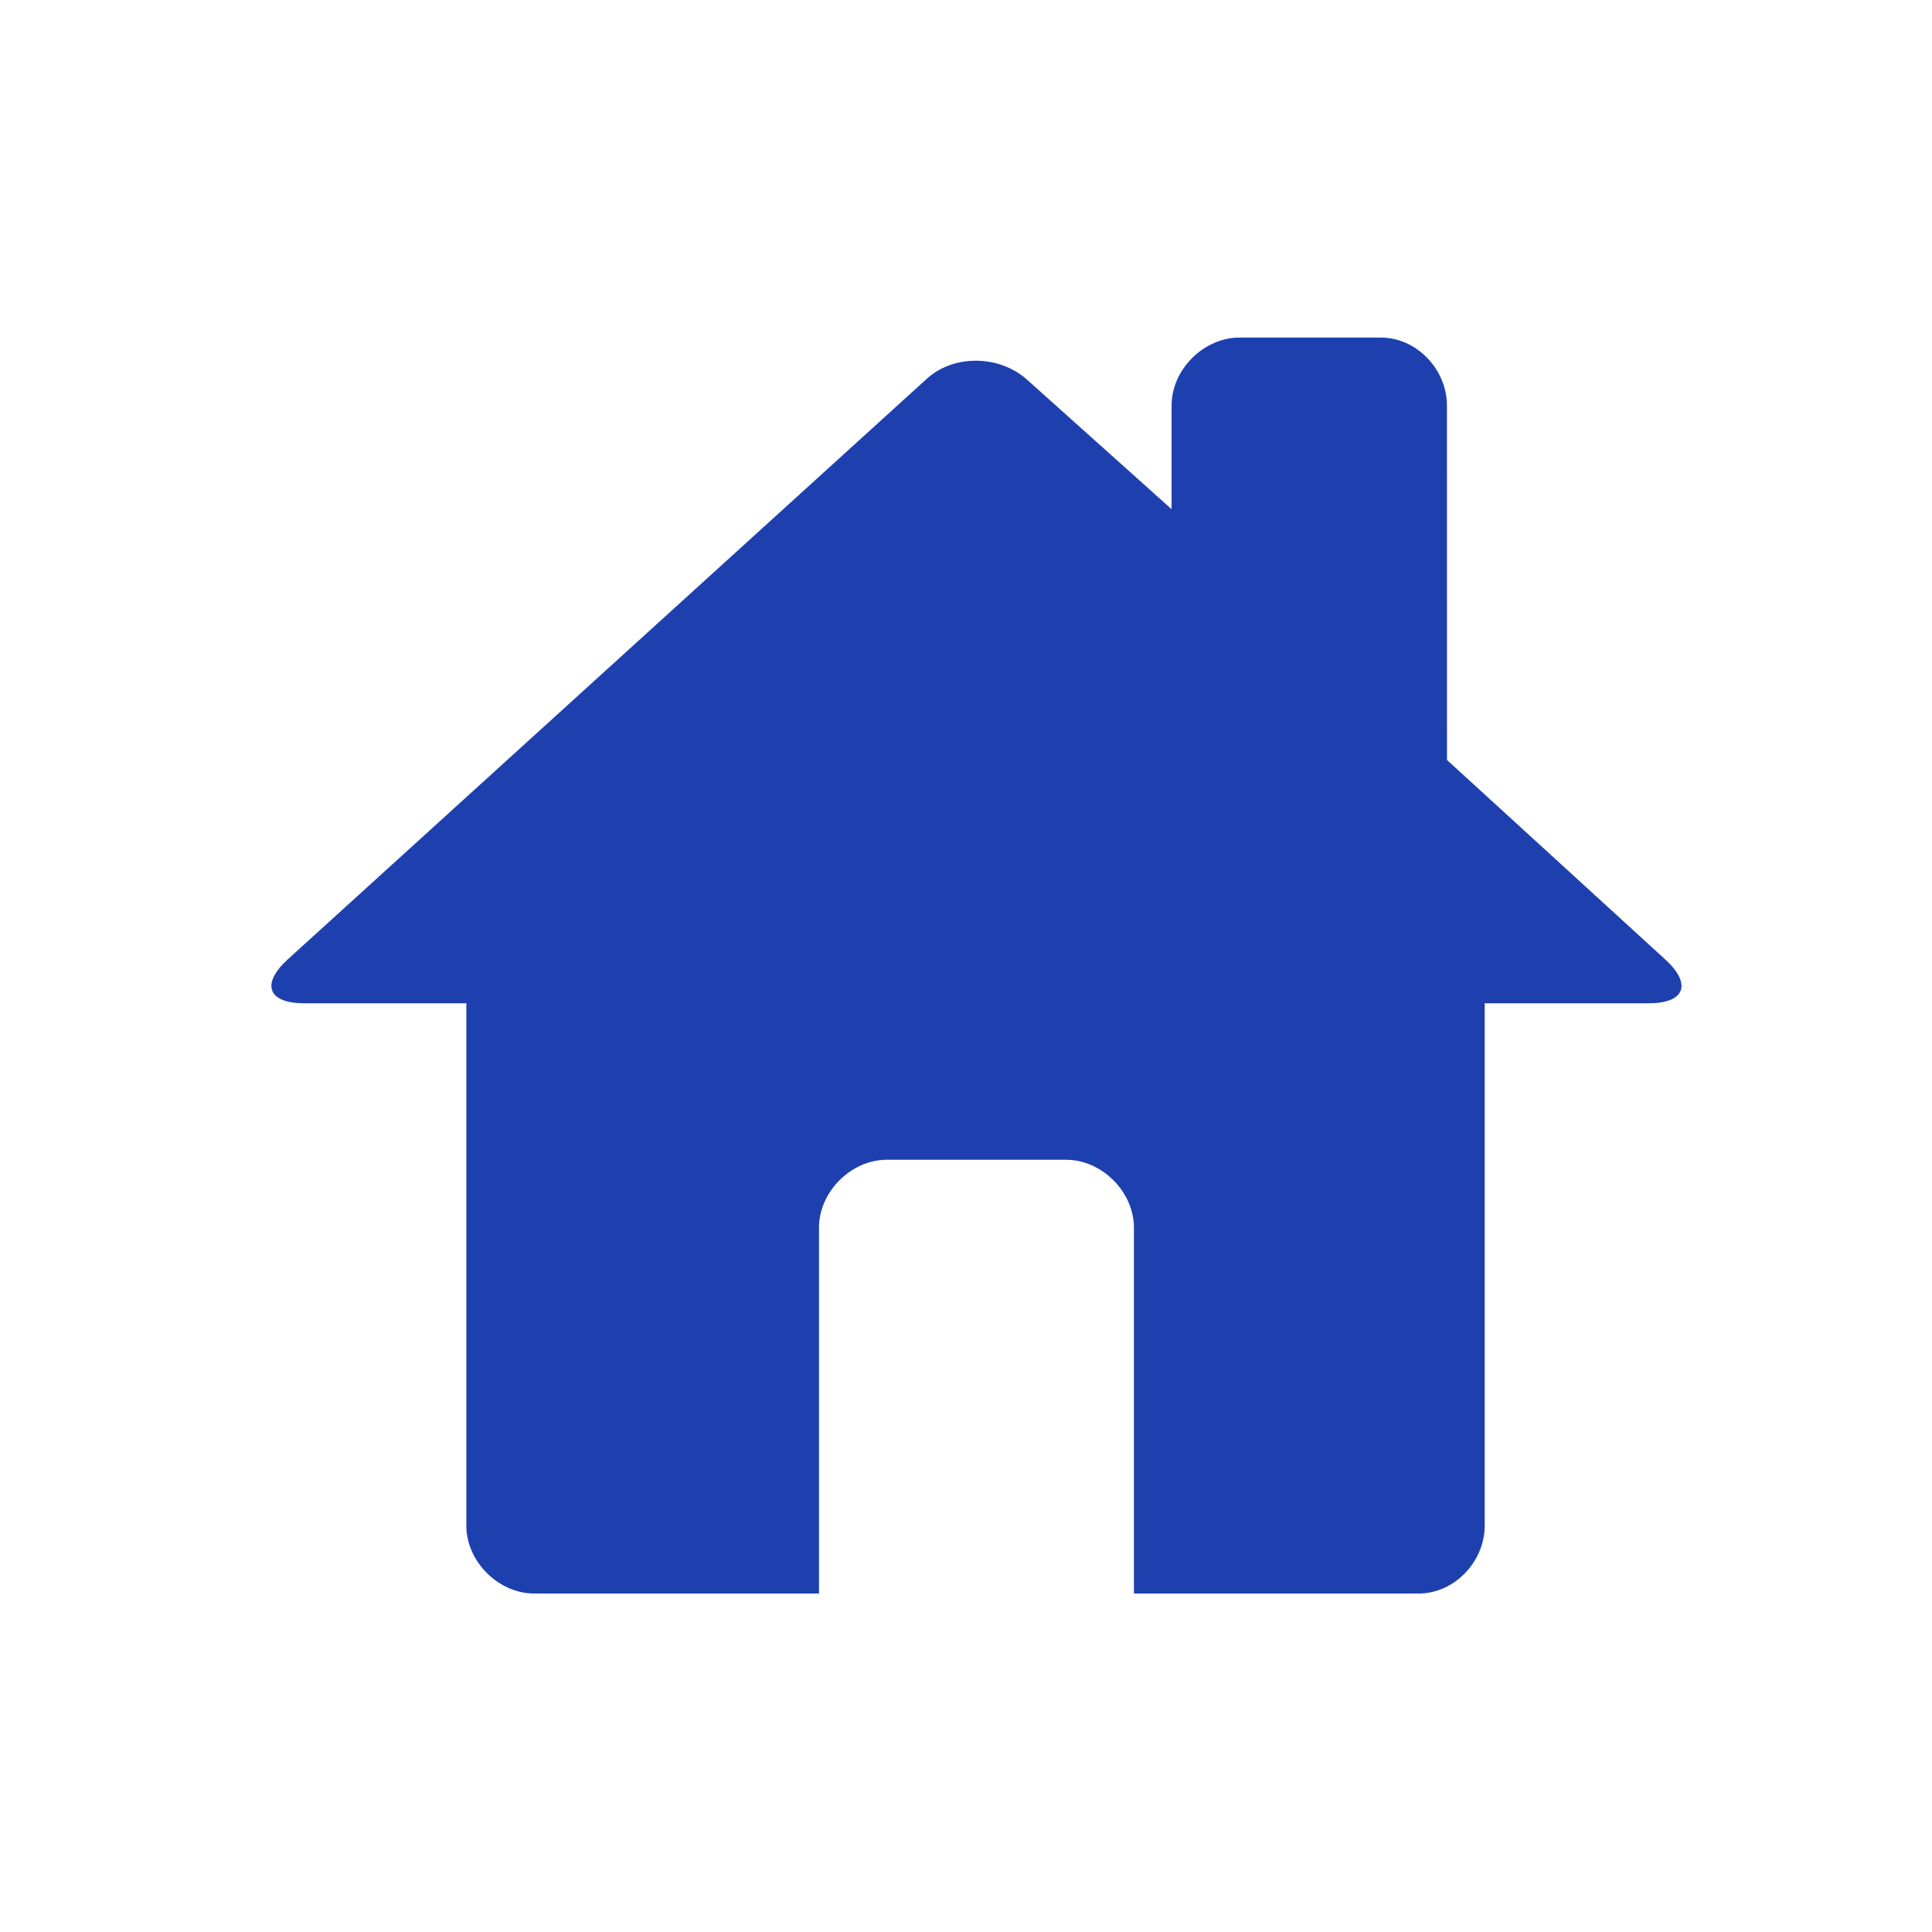
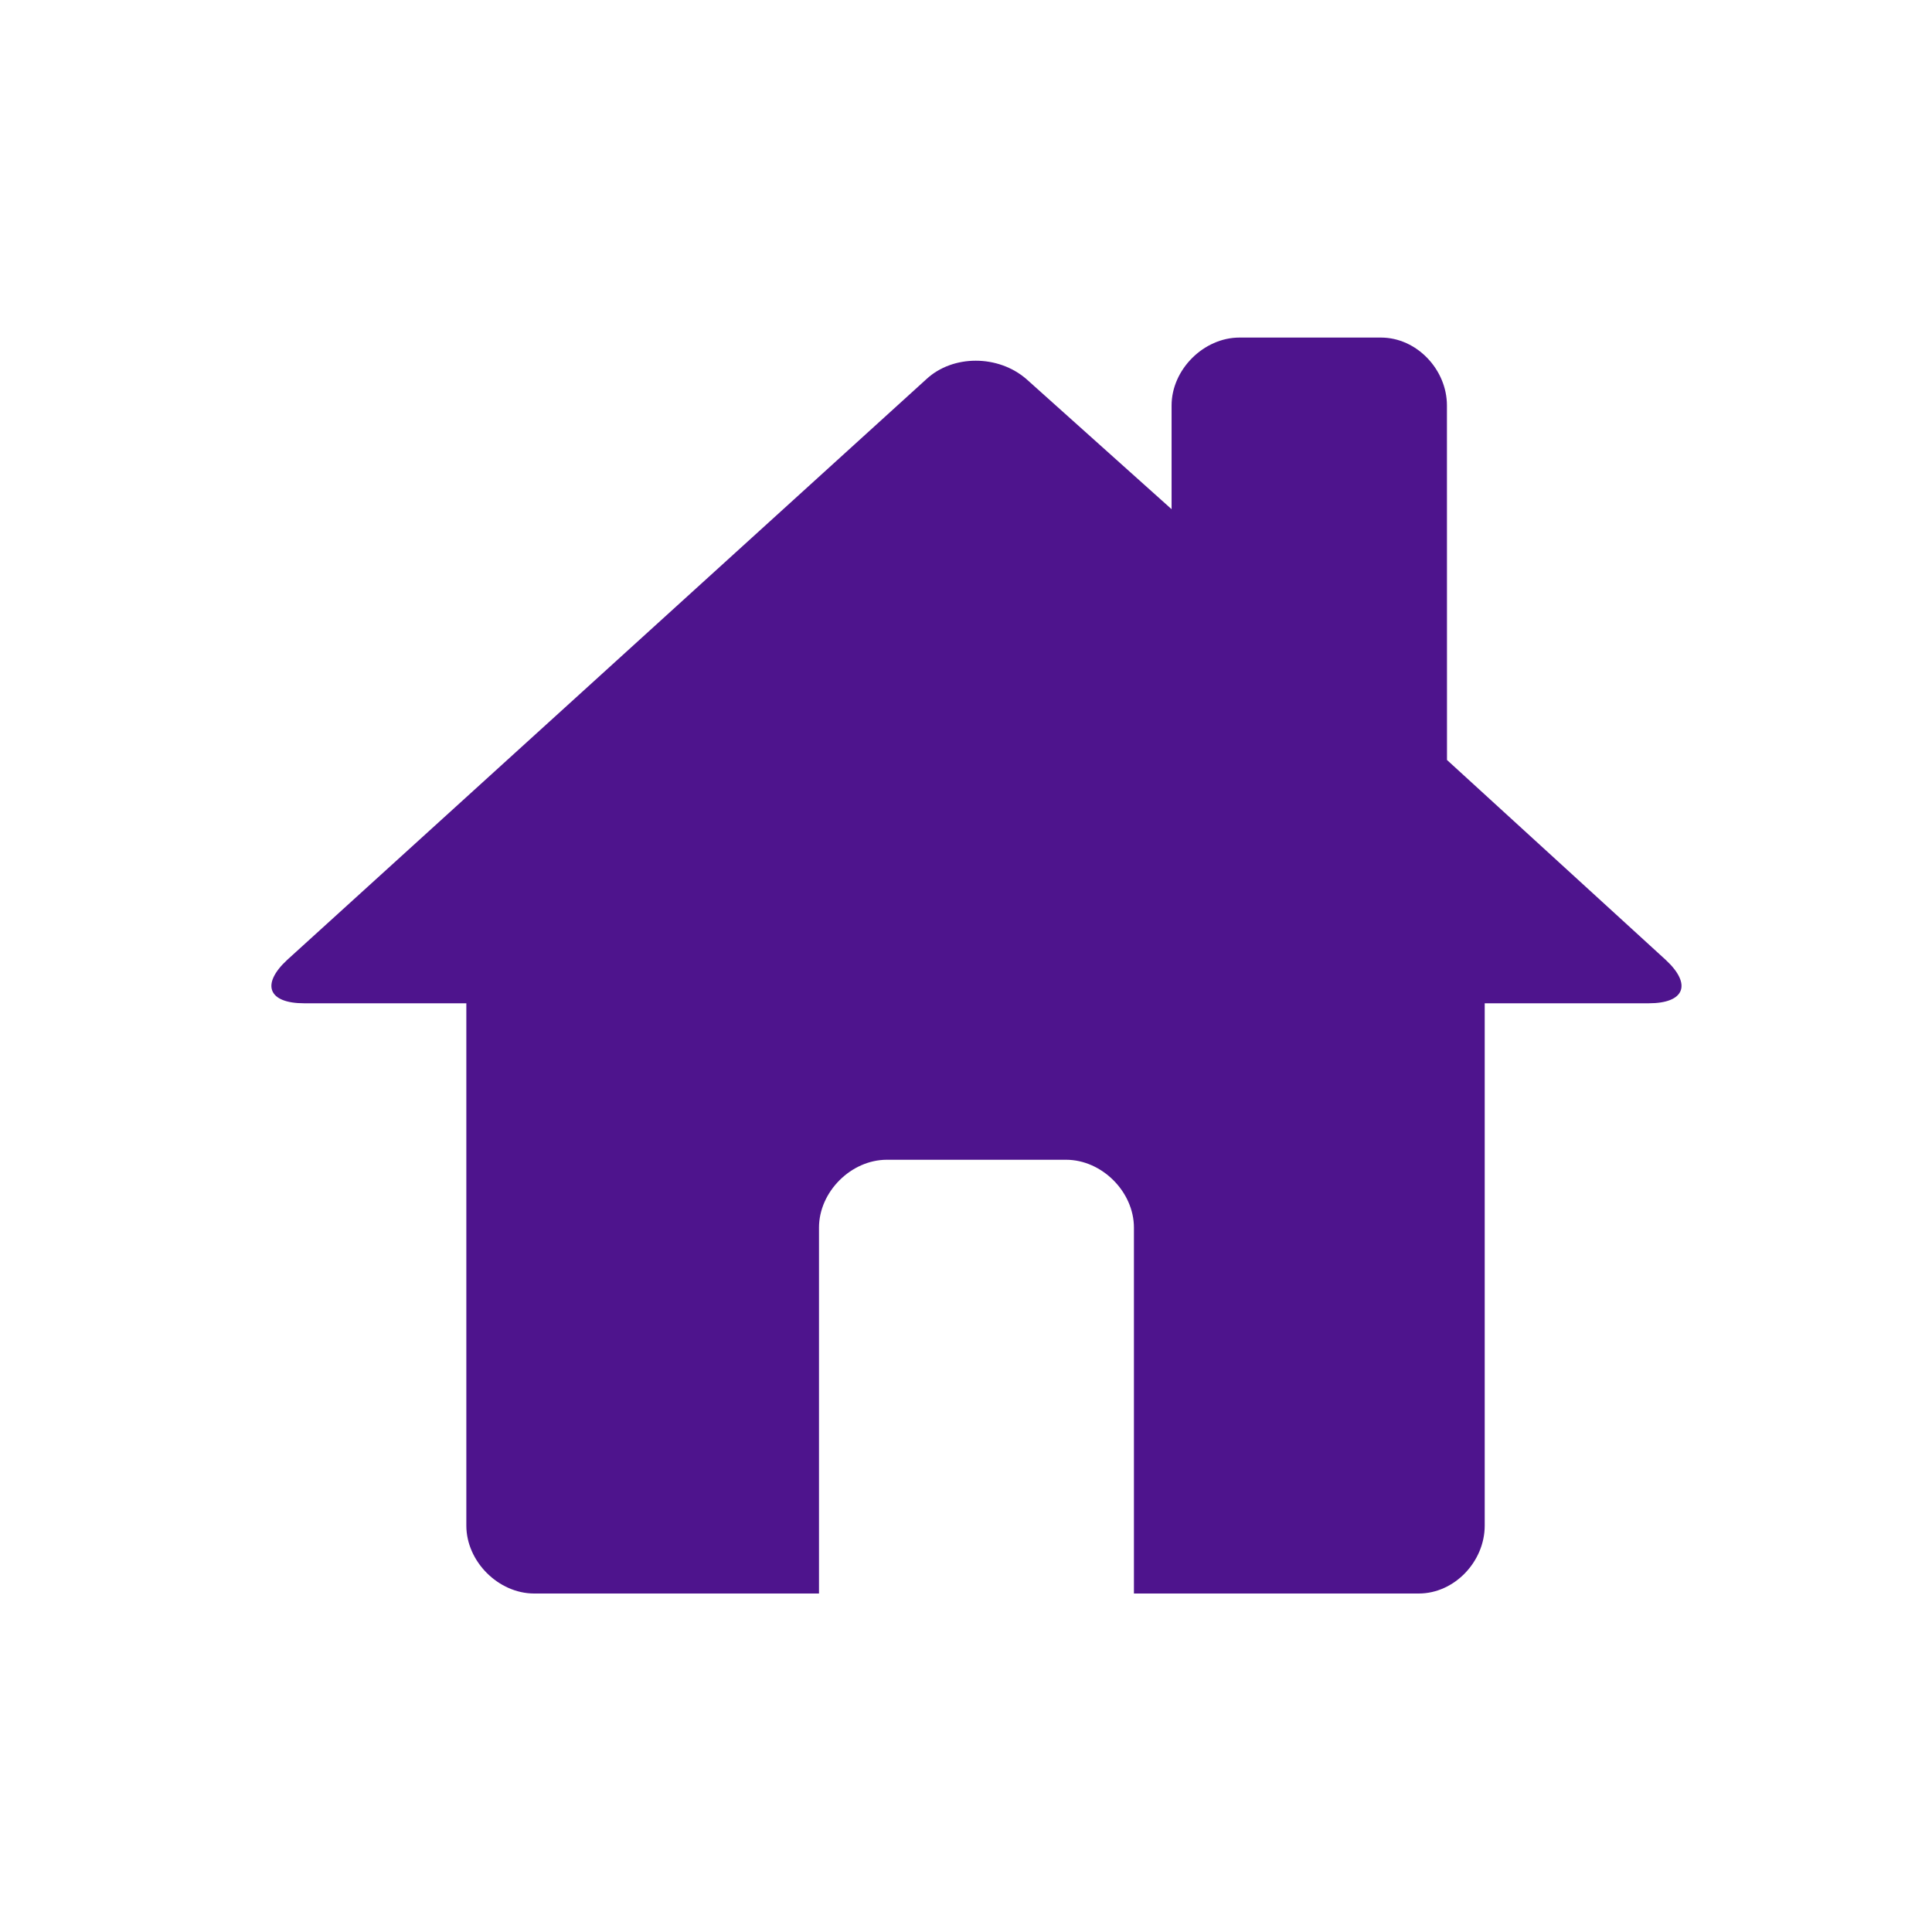
<svg xmlns="http://www.w3.org/2000/svg" width="485" height="485" viewBox="0 0 485 485" fill="none">
-   <path d="M363.247 190.781L418.161 240.969C424.796 247.119 422.902 251.86 413.904 251.86H372.715V382.987C372.715 391.985 365.141 400.029 356.143 400.029H284.656V308.183C284.656 299.185 276.613 291.141 267.614 291.141H222.638C213.64 291.141 205.596 299.185 205.596 308.183V400.029H134.11C125.112 400.029 117.068 391.985 117.068 382.987V251.86H76.348C67.35 251.86 65.456 247.119 72.091 240.969L232.576 95.163C239.211 89.013 250.572 89.013 257.662 95.163L294.109 127.824V101.783C294.109 92.785 302.153 84.741 311.151 84.741H346.66C355.658 84.741 363.232 92.785 363.232 101.783L363.247 190.781Z" fill="#1E40AF" />
+   <path d="M363.247 190.781L418.161 240.969C424.796 247.119 422.902 251.86 413.904 251.86H372.715V382.987C372.715 391.985 365.141 400.029 356.143 400.029H284.656V308.183C284.656 299.185 276.613 291.141 267.614 291.141H222.638C213.64 291.141 205.596 299.185 205.596 308.183V400.029H134.11C125.112 400.029 117.068 391.985 117.068 382.987V251.86H76.348C67.35 251.86 65.456 247.119 72.091 240.969L232.576 95.163C239.211 89.013 250.572 89.013 257.662 95.163L294.109 127.824V101.783C294.109 92.785 302.153 84.741 311.151 84.741H346.66C355.658 84.741 363.232 92.785 363.232 101.783L363.247 190.781Z" fill="#4E148D" />
</svg>
